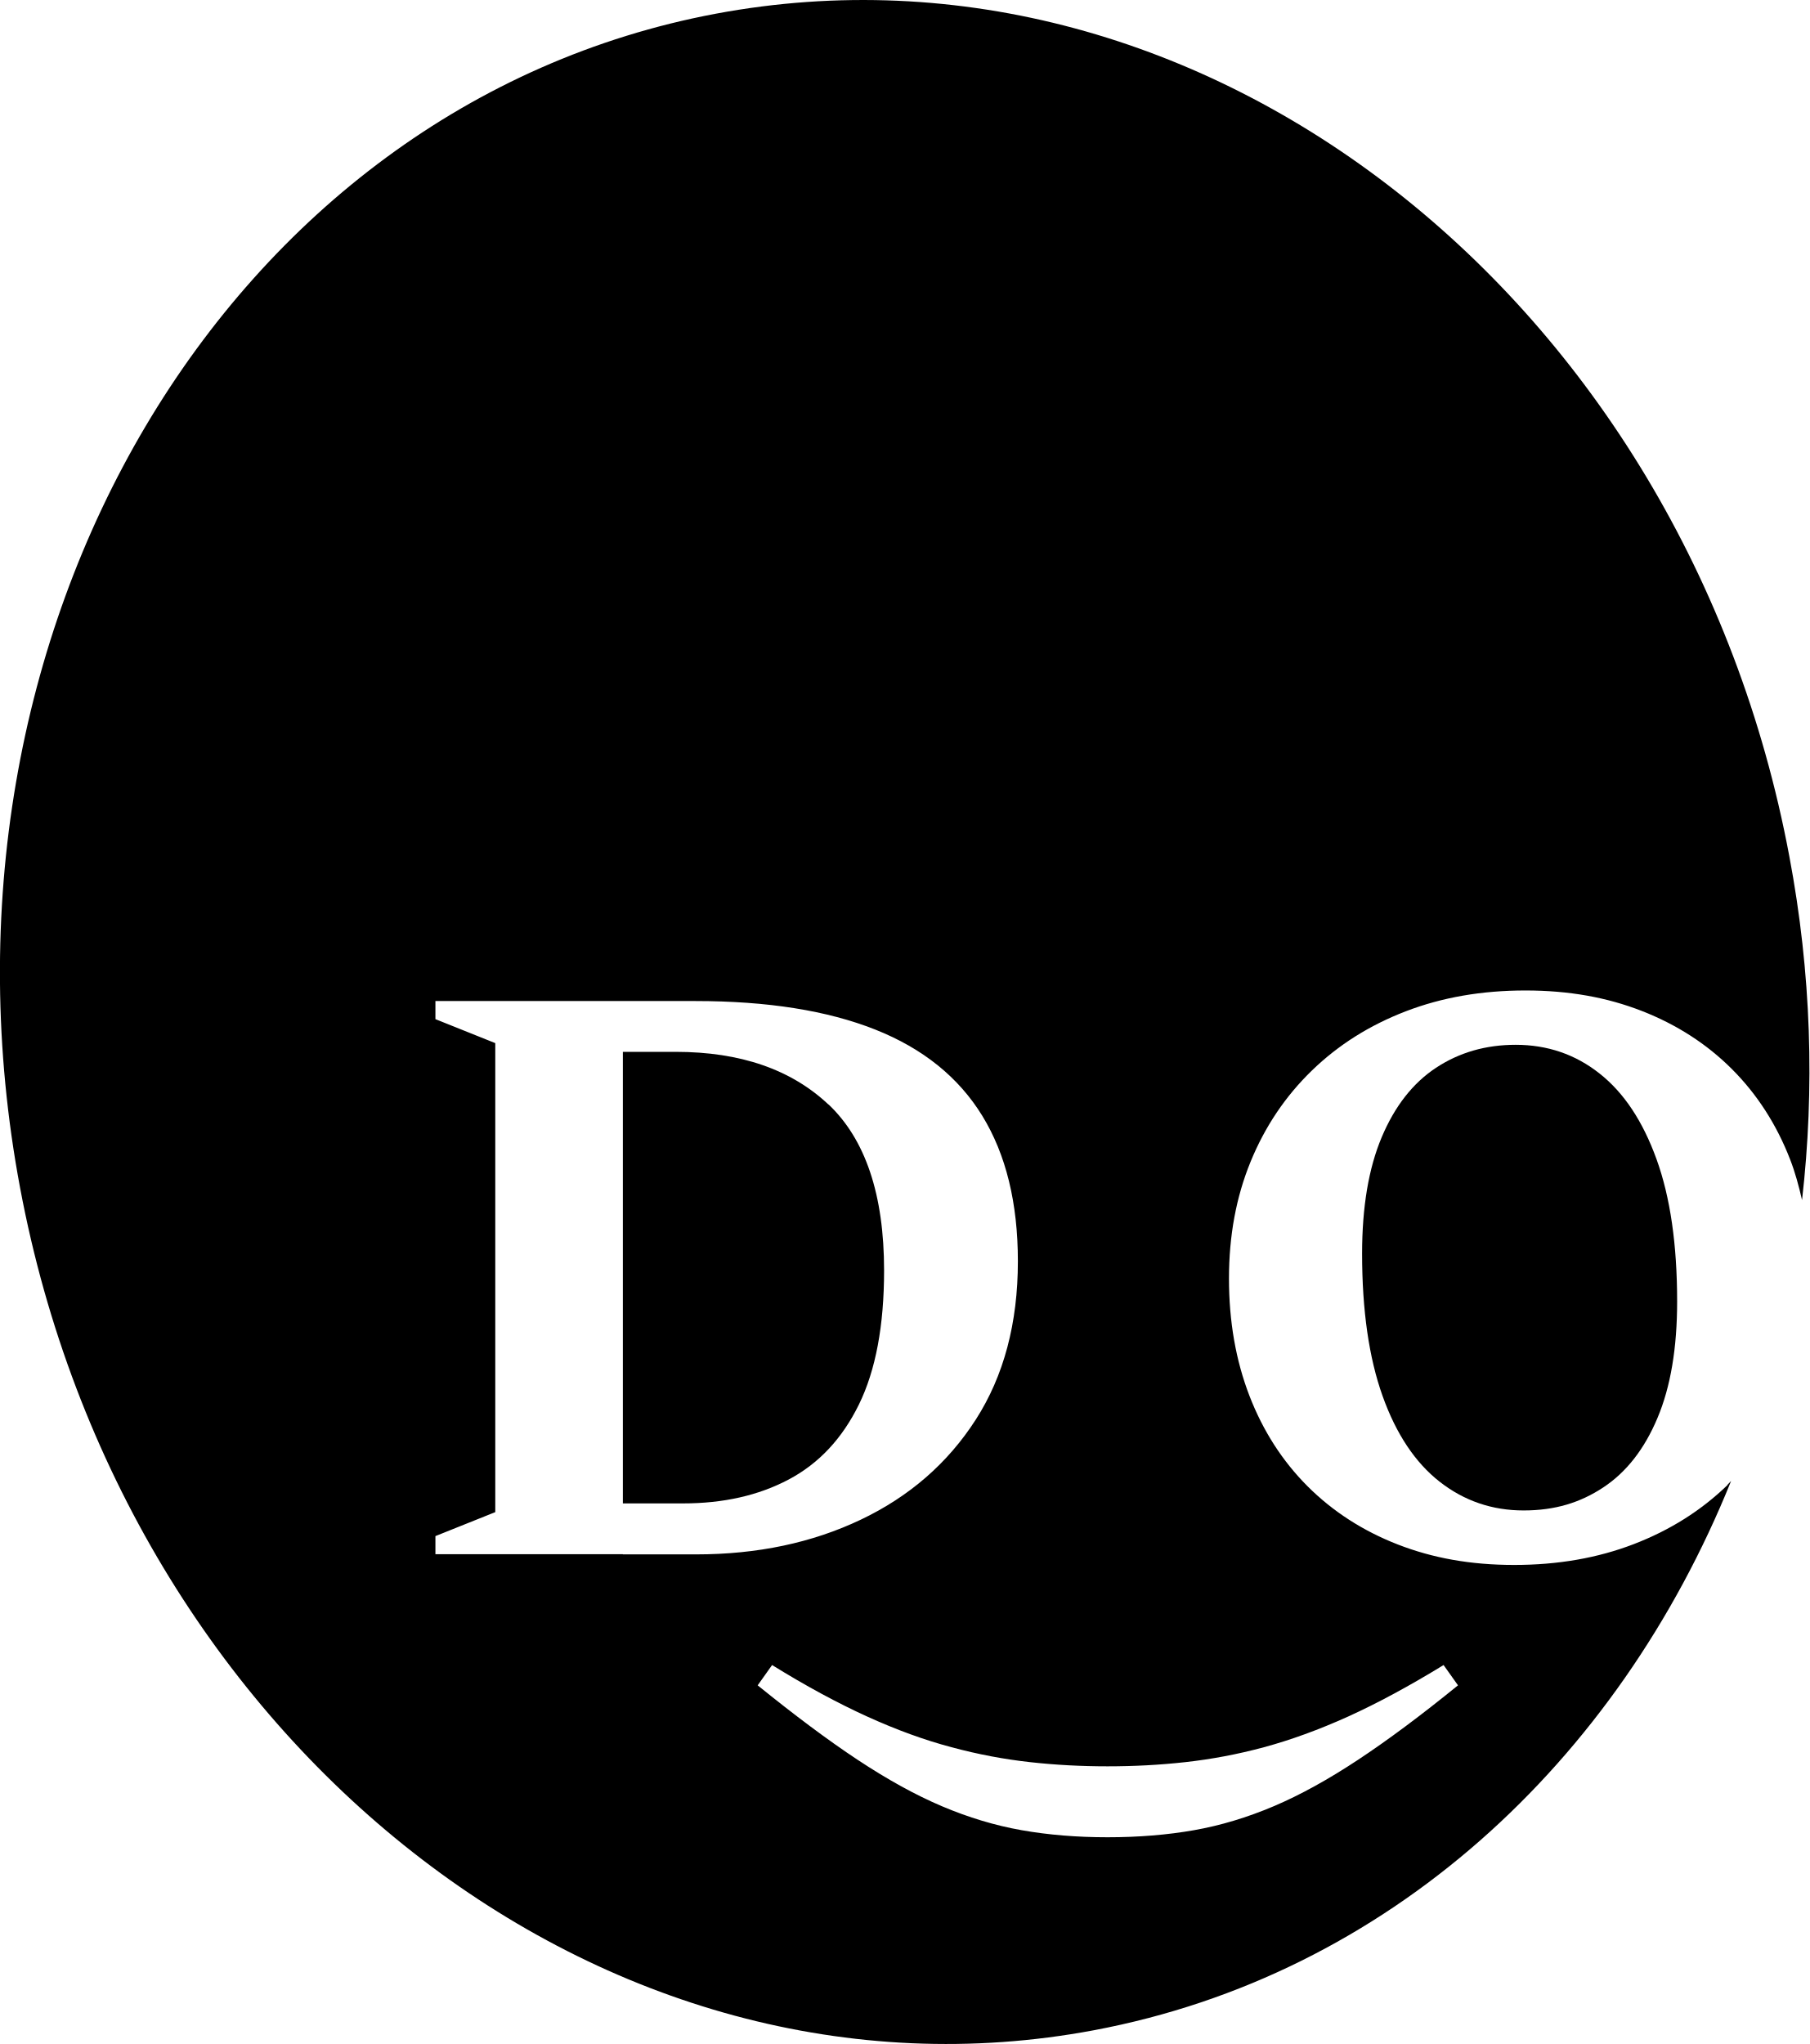
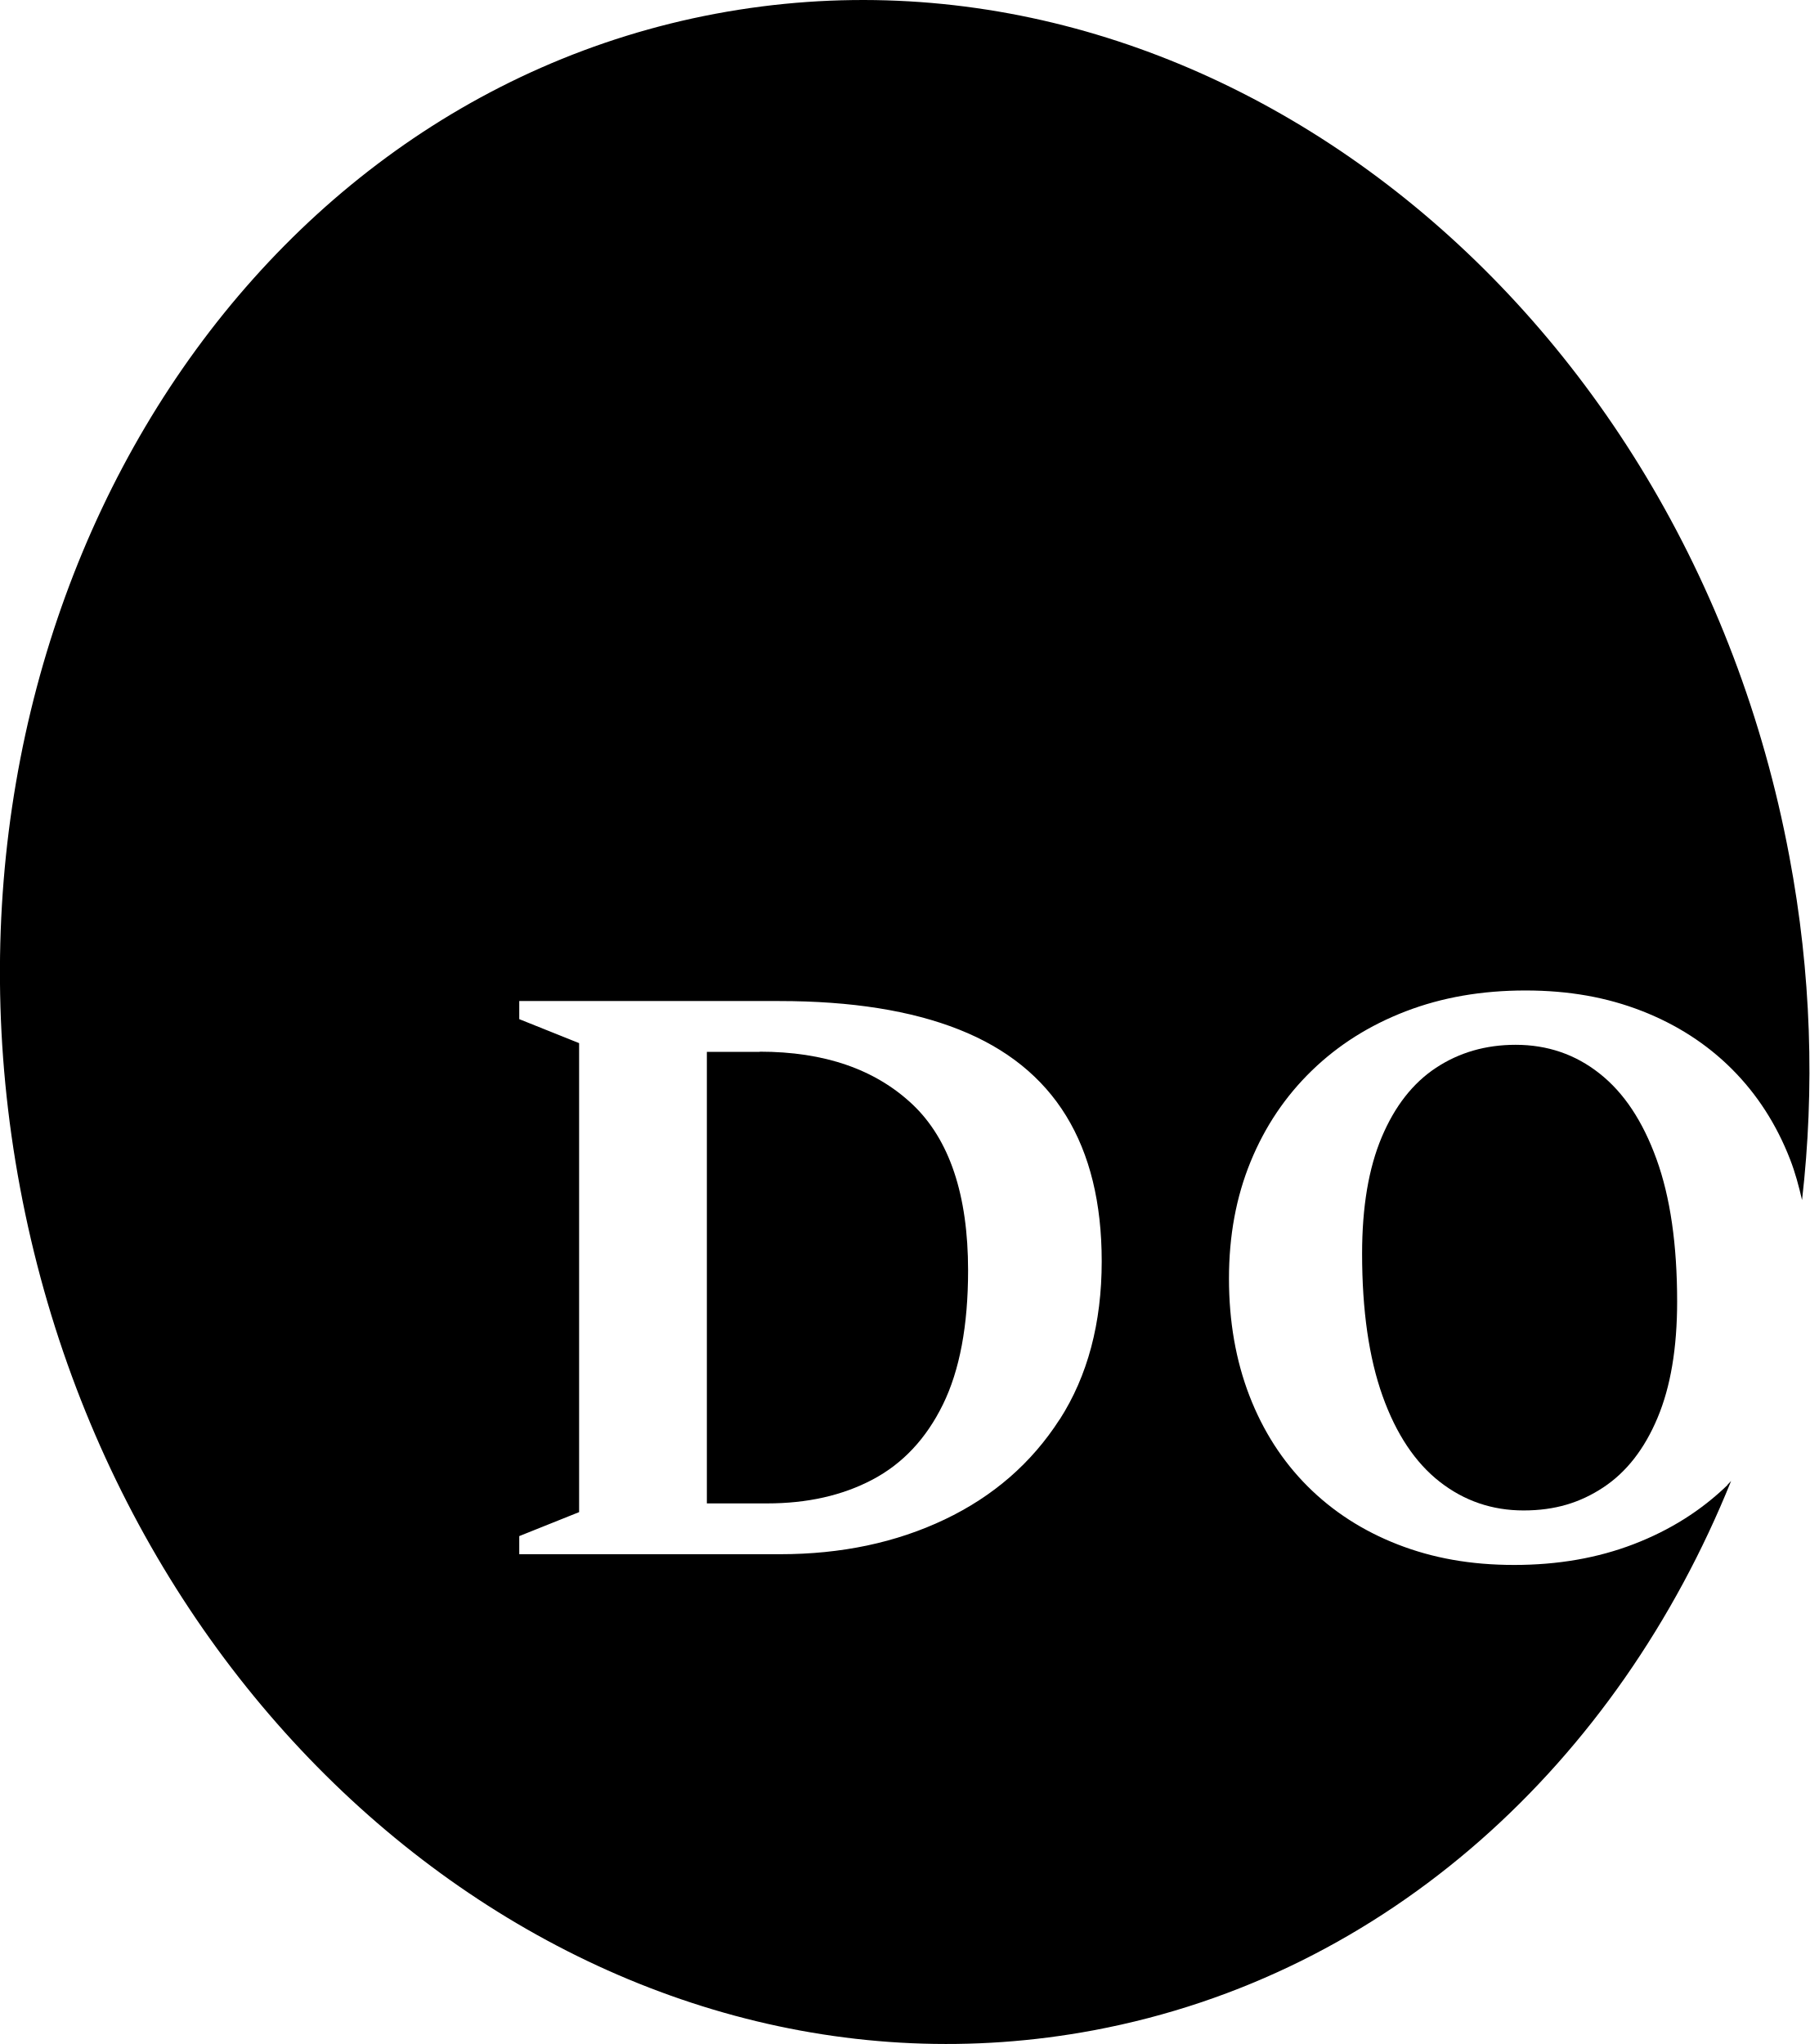
<svg xmlns="http://www.w3.org/2000/svg" id="Layer_2" data-name="Layer 2" viewBox="0 0 107.92 121.9">
  <g id="Layer_1-2" data-name="Layer 1">
    <g>
-       <path d="M49.41,65.87c-2.22-2.09-5.25-3.14-9.11-3.14h-3.15v26.93h3.59c2.4,0,4.49-.47,6.29-1.42s3.2-2.44,4.2-4.48c1-2.04,1.5-4.71,1.5-7.99,0-4.51-1.11-7.82-3.32-9.91Z" />
+       <path d="M103.04,88.56c-1.58,1.53-3.44,2.7-5.6,3.53s-4.53,1.24-7.13,1.24-4.86-.41-6.94-1.22c-2.08-.81-3.88-1.97-5.38-3.47s-2.66-3.3-3.47-5.4c-.81-2.1-1.22-4.43-1.22-6.99s.43-4.87,1.29-6.97c.86-2.1,2.08-3.91,3.66-5.44,1.58-1.53,3.44-2.7,5.6-3.53,2.16-.83,4.53-1.24,7.13-1.24s4.86.41,6.94,1.22c2.08.81,3.88,1.97,5.38,3.47,1.5,1.5,2.66,3.3,3.47,5.39.3.77.52,1.59.71,2.42.76-6.61.56-13.52-.76-20.51C100.49,17.84,71.82-4.65,42.68.82S-5.03,37.64,1.2,70.85c6.23,33.21,34.9,55.7,64.04,50.23,17.53-3.29,31.23-15.96,38.01-32.76-.08.08-.14.16-.22.23ZM63.2,84.65c-1.67,2.6-3.96,4.59-6.86,5.97-2.9,1.38-6.17,2.07-9.81,2.07h-15.56v-1.08l3.57-1.43v-27.97l-3.57-1.43v-1.08h15.51c4.3,0,7.87.57,10.72,1.7s4.98,2.85,6.39,5.15,2.12,5.19,2.12,8.67c0,3.69-.84,6.84-2.51,9.44Z" />
+       <path d="M45.31,62.73h-3.15v26.93h3.59c2.4,0,4.49-.47,6.29-1.42s3.2-2.44,4.2-4.48c1-2.04,1.5-4.71,1.5-7.99,0-4.51-1.11-7.82-3.32-9.91-2.22-2.09-5.25-3.14-9.11-3.14Z" />
      <path d="M95.4,64.02c-1.44-1.14-3.11-1.71-5-1.71-1.79,0-3.37.46-4.75,1.37-1.38.91-2.46,2.29-3.24,4.14-.78,1.85-1.17,4.16-1.17,6.95,0,3.38.41,6.21,1.22,8.48.81,2.27,1.95,3.98,3.41,5.12,1.46,1.14,3.13,1.71,5,1.71s3.37-.46,4.75-1.37c1.38-.91,2.46-2.29,3.24-4.15.78-1.85,1.17-4.17,1.17-6.94,0-3.4-.41-6.23-1.23-8.49-.82-2.27-1.95-3.97-3.4-5.11Z" />
-       <path d="M103.04,88.56c-1.58,1.53-3.44,2.7-5.6,3.53s-4.53,1.24-7.13,1.24-4.86-.41-6.94-1.22c-2.08-.81-3.88-1.97-5.38-3.47s-2.66-3.3-3.47-5.4c-.81-2.1-1.22-4.43-1.22-6.99s.43-4.87,1.29-6.97c.86-2.1,2.08-3.91,3.66-5.44,1.58-1.53,3.44-2.7,5.6-3.53,2.16-.83,4.53-1.24,7.13-1.24s4.86.41,6.94,1.22c2.08.81,3.88,1.97,5.38,3.47,1.5,1.5,2.66,3.3,3.47,5.39.3.77.52,1.59.71,2.42.76-6.61.56-13.52-.76-20.51C100.49,17.84,71.82-4.65,42.68.82S-5.03,37.64,1.2,70.85c6.23,33.21,34.9,55.7,64.04,50.23,17.53-3.29,31.23-15.96,38.01-32.76-.08.08-.14.16-.22.23ZM37.15,92.69h-11.18v-1.08l3.57-1.43v-27.97l-3.57-1.43v-1.08h15.51c4.3,0,7.87.57,10.72,1.7s4.98,2.85,6.39,5.15,2.12,5.19,2.12,8.67c0,3.69-.84,6.84-2.51,9.44-1.67,2.6-3.96,4.59-6.86,5.97-2.9,1.38-6.17,2.07-9.81,2.07h-4.38ZM81,104.95c-1.77,1.17-3.45,2.1-5.03,2.77-1.58.67-3.17,1.15-4.76,1.43-1.59.28-3.31.42-5.15.42s-3.53-.14-5.12-.42c-1.59-.28-3.18-.76-4.76-1.43-1.58-.67-3.26-1.6-5.03-2.77-1.77-1.17-3.76-2.66-5.96-4.44l.86-1.21c2.02,1.25,3.91,2.27,5.67,3.07,1.76.8,3.44,1.41,5.03,1.83,1.59.43,3.15.72,4.68.89s3.07.25,4.63.25,3.11-.08,4.64-.25,3.1-.46,4.69-.89c1.59-.43,3.27-1.04,5.02-1.83,1.76-.8,3.65-1.82,5.69-3.07l.86,1.21c-2.2,1.79-4.19,3.27-5.96,4.44Z" />
    </g>
  </g>
</svg>
